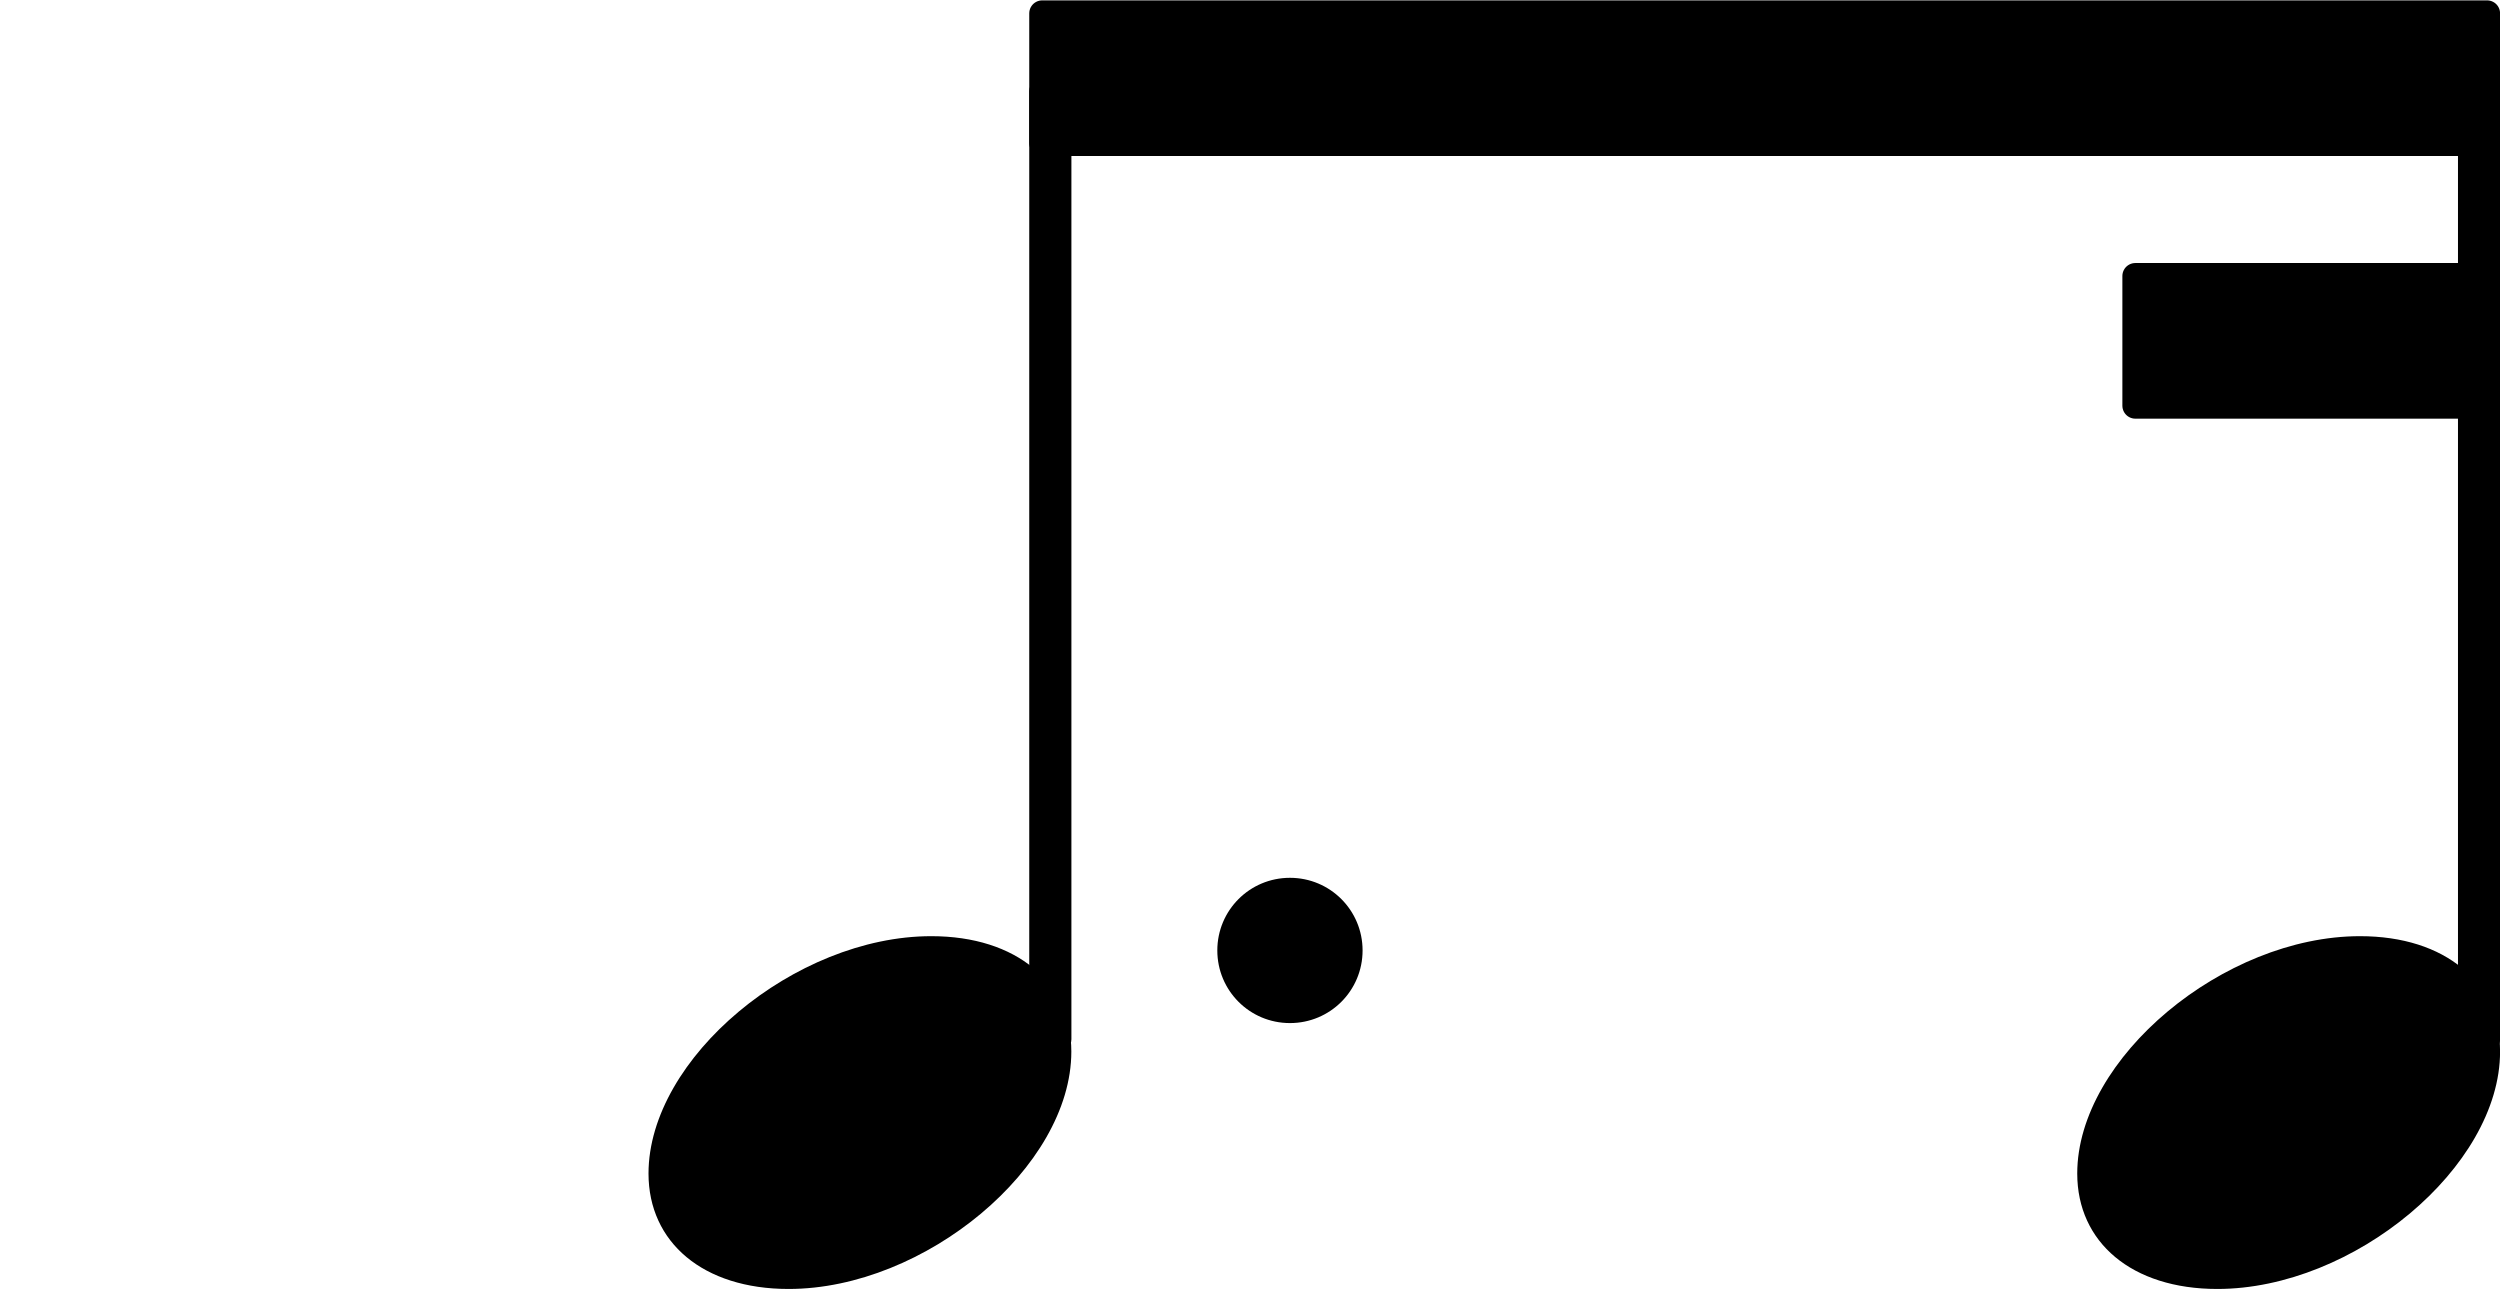
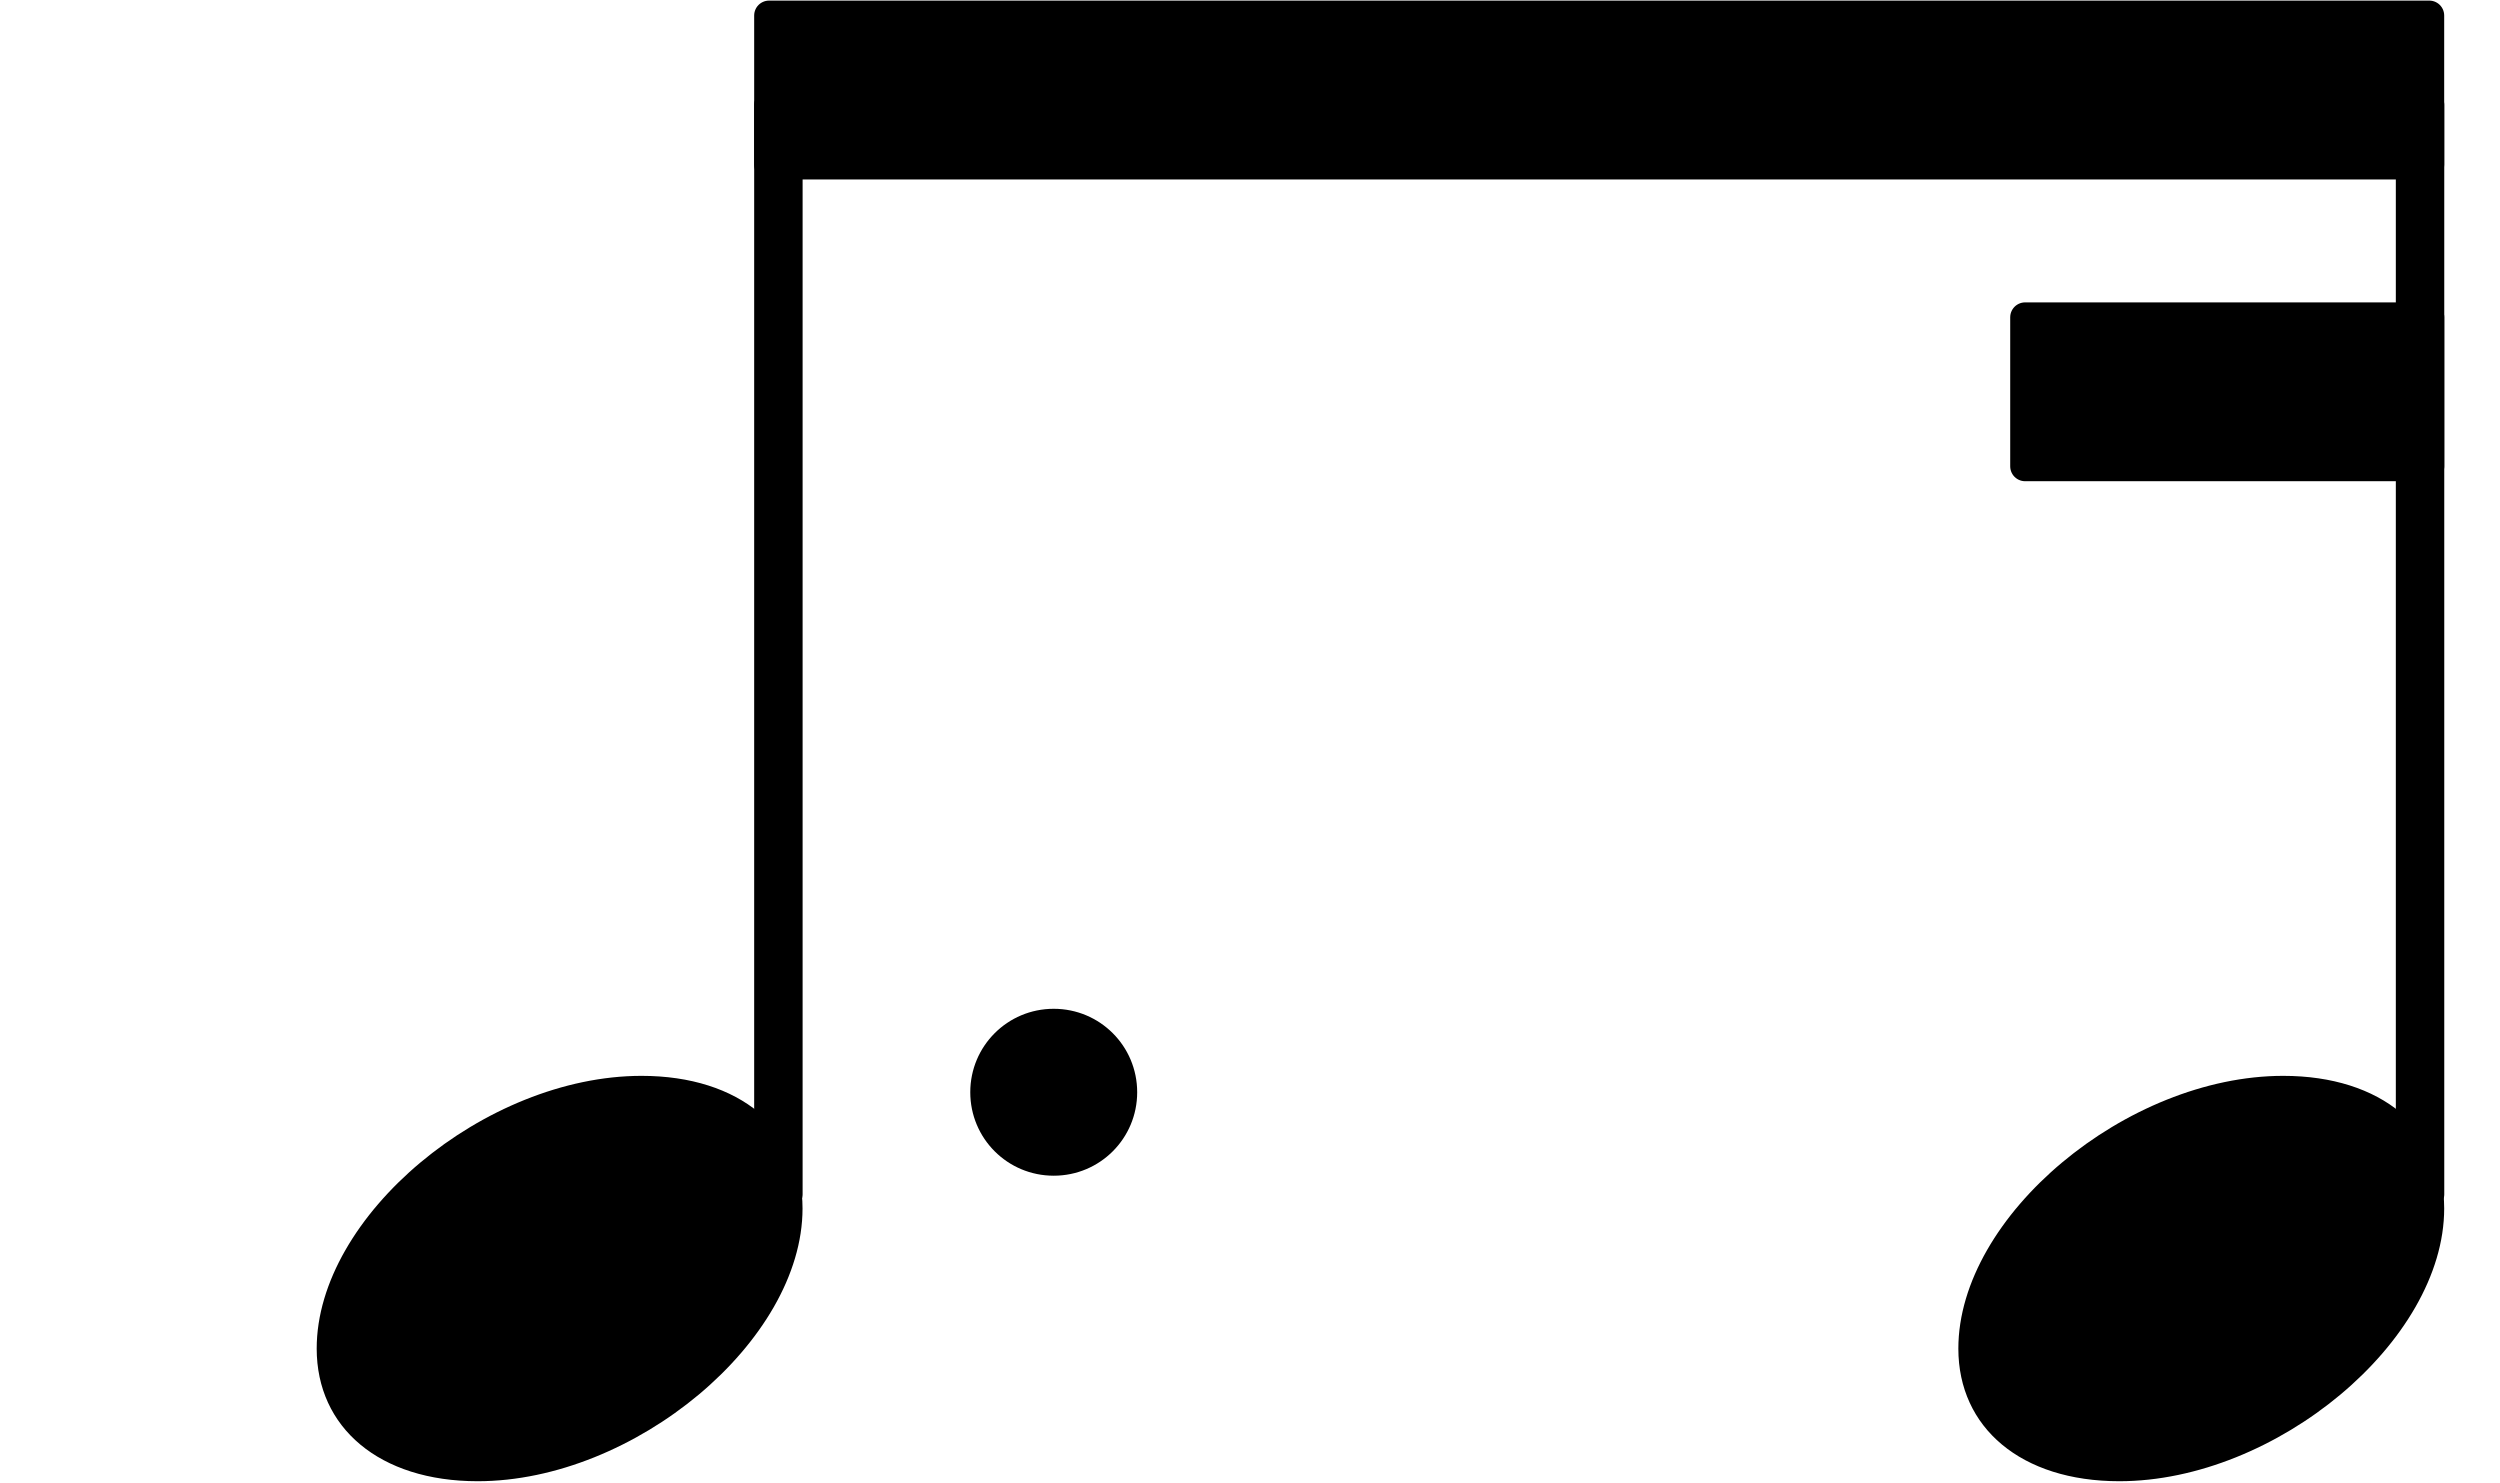
- <svg xmlns="http://www.w3.org/2000/svg" version="1.2" width="13.55mm" height="6.99mm" viewBox="0 0 7.71 3.975">
+ <svg xmlns="http://www.w3.org/2000/svg" version="1.2" width="11.79mm" height="6.99mm" viewBox="1.15 0 6.71 3.975">
  <style type="text/css">

tspan { white-space: pre; }

</style>
  <g transform="translate(3.1742, 0.24)">
    <polygon stroke-linejoin="round" stroke-linecap="round" stroke-width="0.08" fill="currentColor" stroke="currentColor" points="4.496 -0.2 4.496 0.2 0.04 0.2 0.04 -0.2" />
  </g>
  <g transform="translate(6.5454, 1.05)">
    <polygon stroke-linejoin="round" stroke-linecap="round" stroke-width="0.08" fill="currentColor" stroke="currentColor" points="1.125 -0.2 1.125 0.2 0.04 0.2 0.04 -0.2" />
  </g>
  <g transform="translate(2, 3.43)">
    <path transform="scale(0.004, -0.004)" d="M218 136c66 0 108 -36 108 -89c0 -89 -113 -183 -218 -183c-66 0 -108 36 -108 89c0 89 113 183 218 183z" fill="currentColor" />
  </g>
  <g transform="translate(3.7542, 2.93)">
    <path transform="scale(0.004, -0.004)" d="M0 0c0 31 25 56 56 56s56 -25 56 -56s-25 -56 -56 -56s-56 25 -56 56z" fill="currentColor" />
  </g>
  <g transform="translate(3.2392, 3.43)">
    <rect x="-0.065" y="-3.19" width="0.13" height="3.004" ry="0.04" fill="currentColor" />
  </g>
  <g transform="translate(6.4062, 3.43)">
    <path transform="scale(0.004, -0.004)" d="M218 136c66 0 108 -36 108 -89c0 -89 -113 -183 -218 -183c-66 0 -108 36 -108 89c0 89 113 183 218 183z" fill="currentColor" />
  </g>
  <g transform="translate(7.6454, 3.43)">
    <rect x="-0.065" y="-3.19" width="0.13" height="3.004" ry="0.04" fill="currentColor" />
  </g>
</svg>
